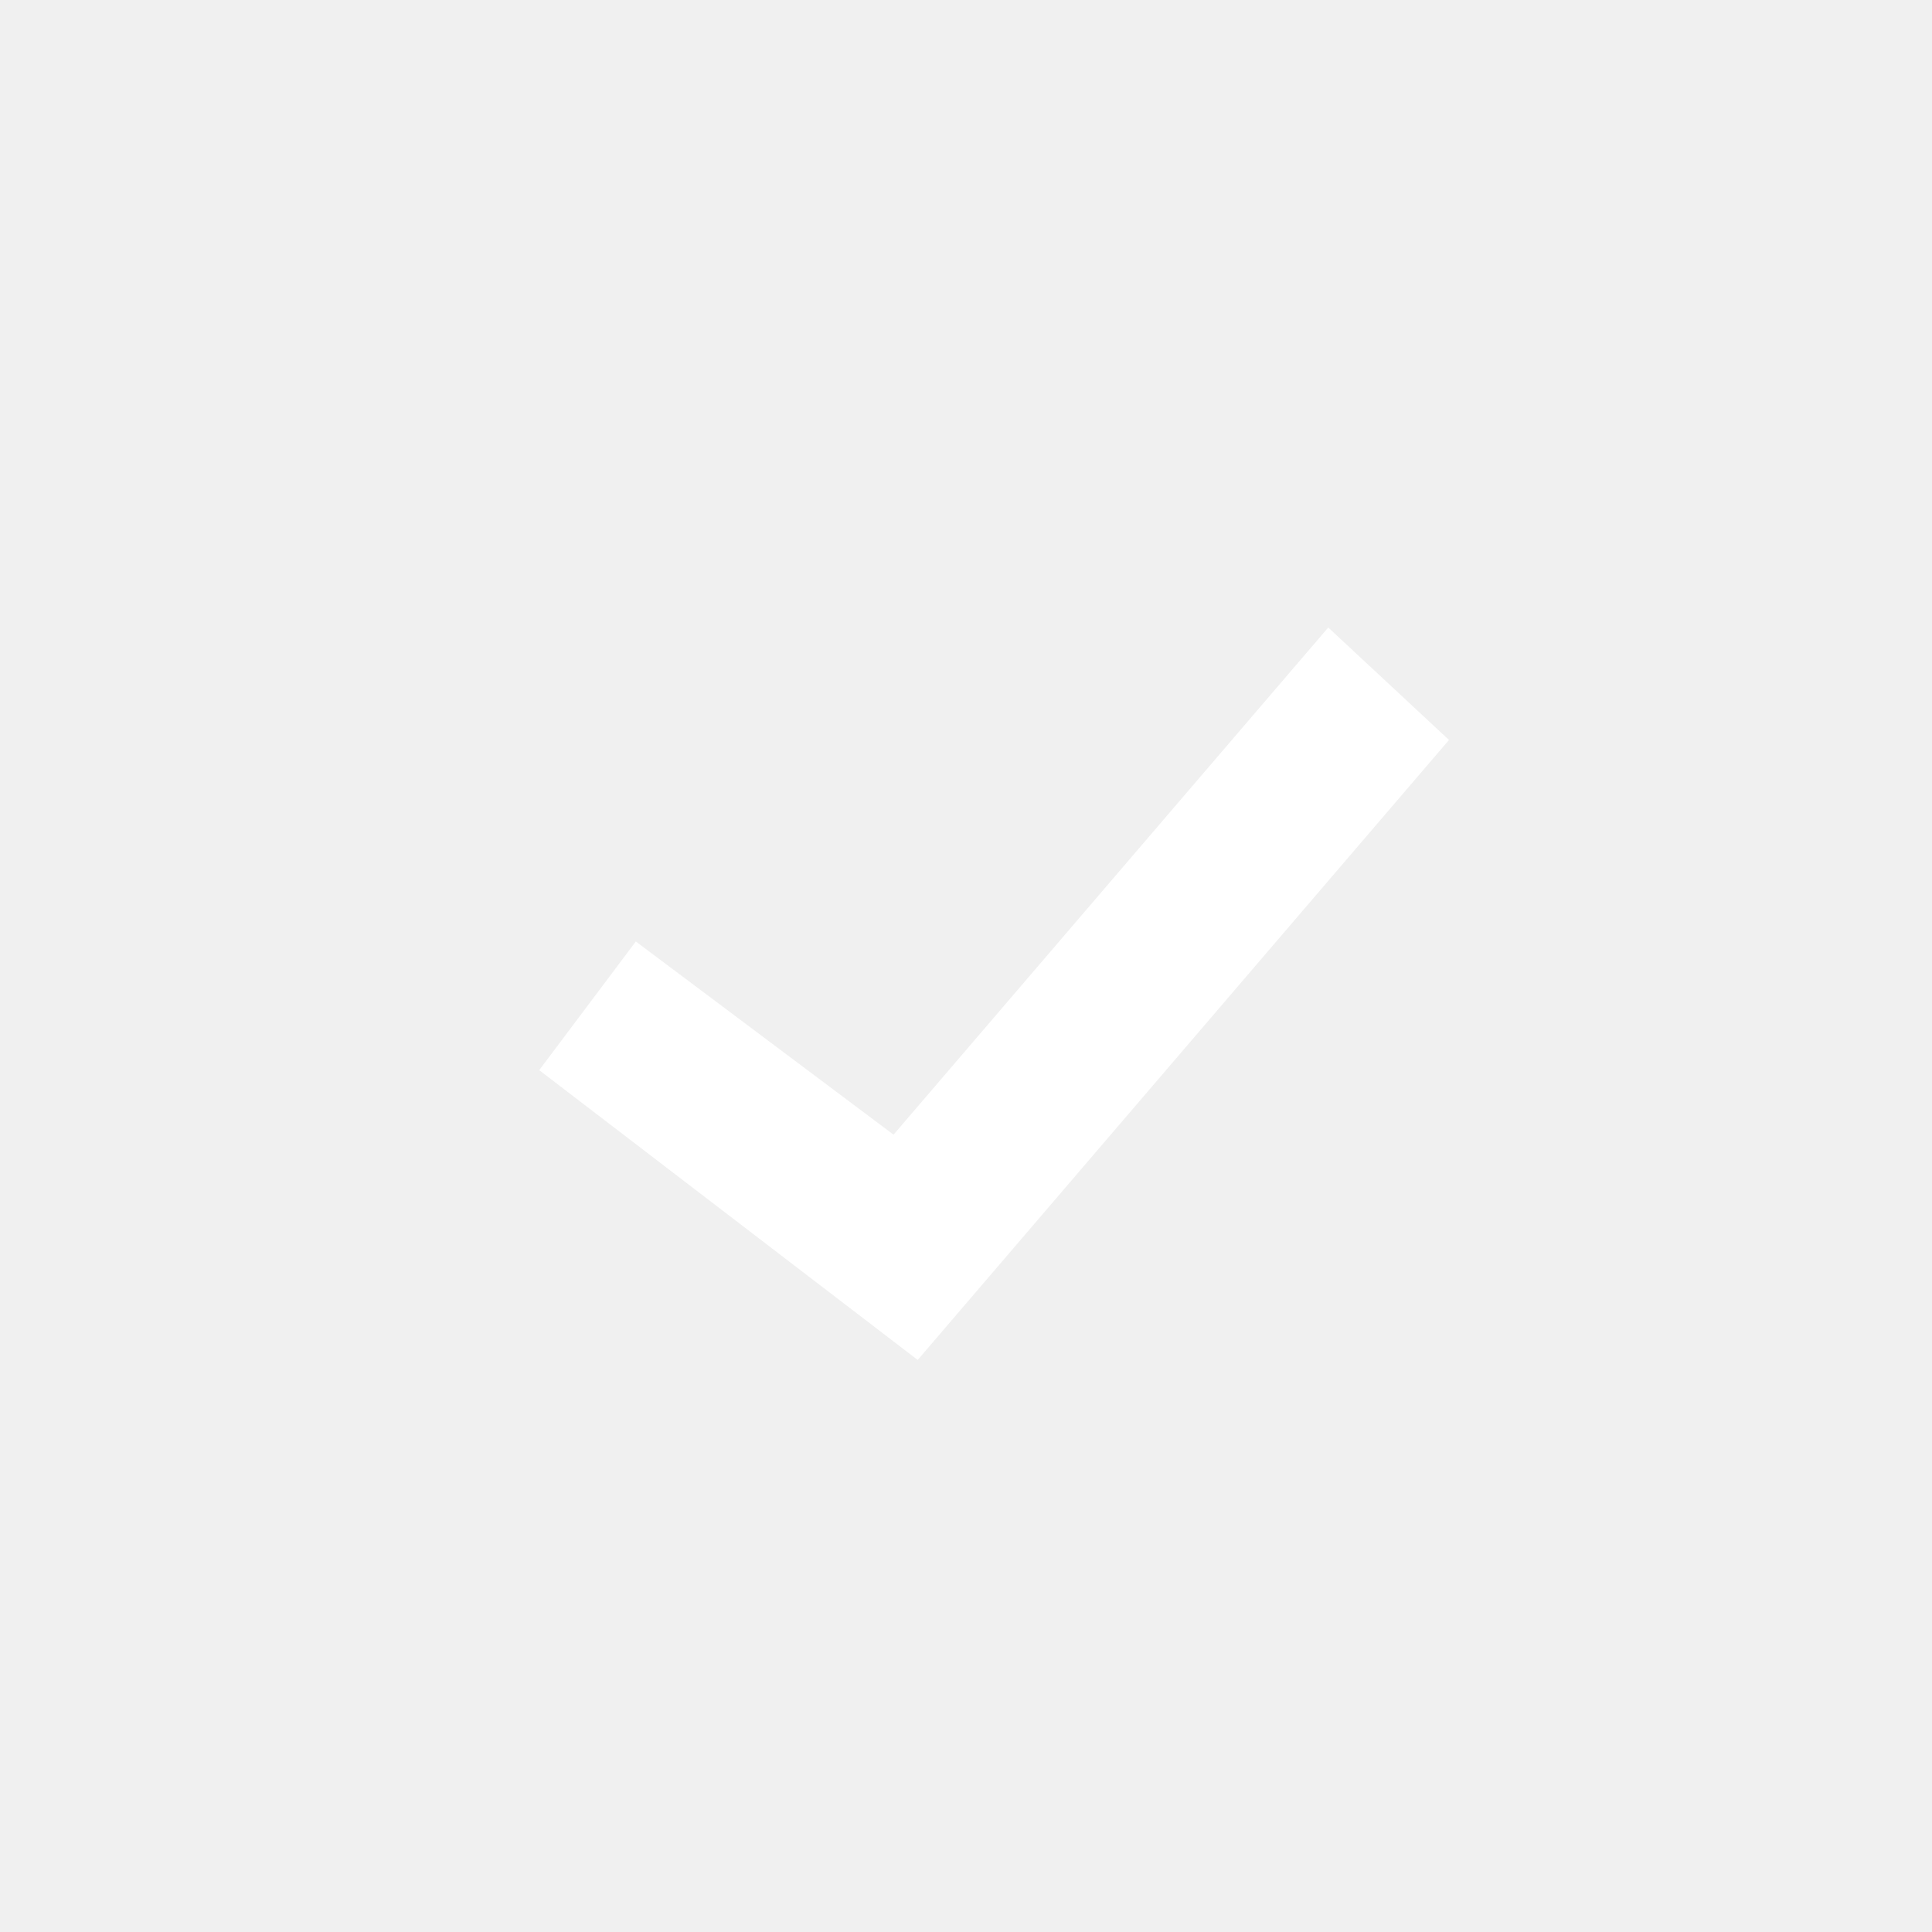
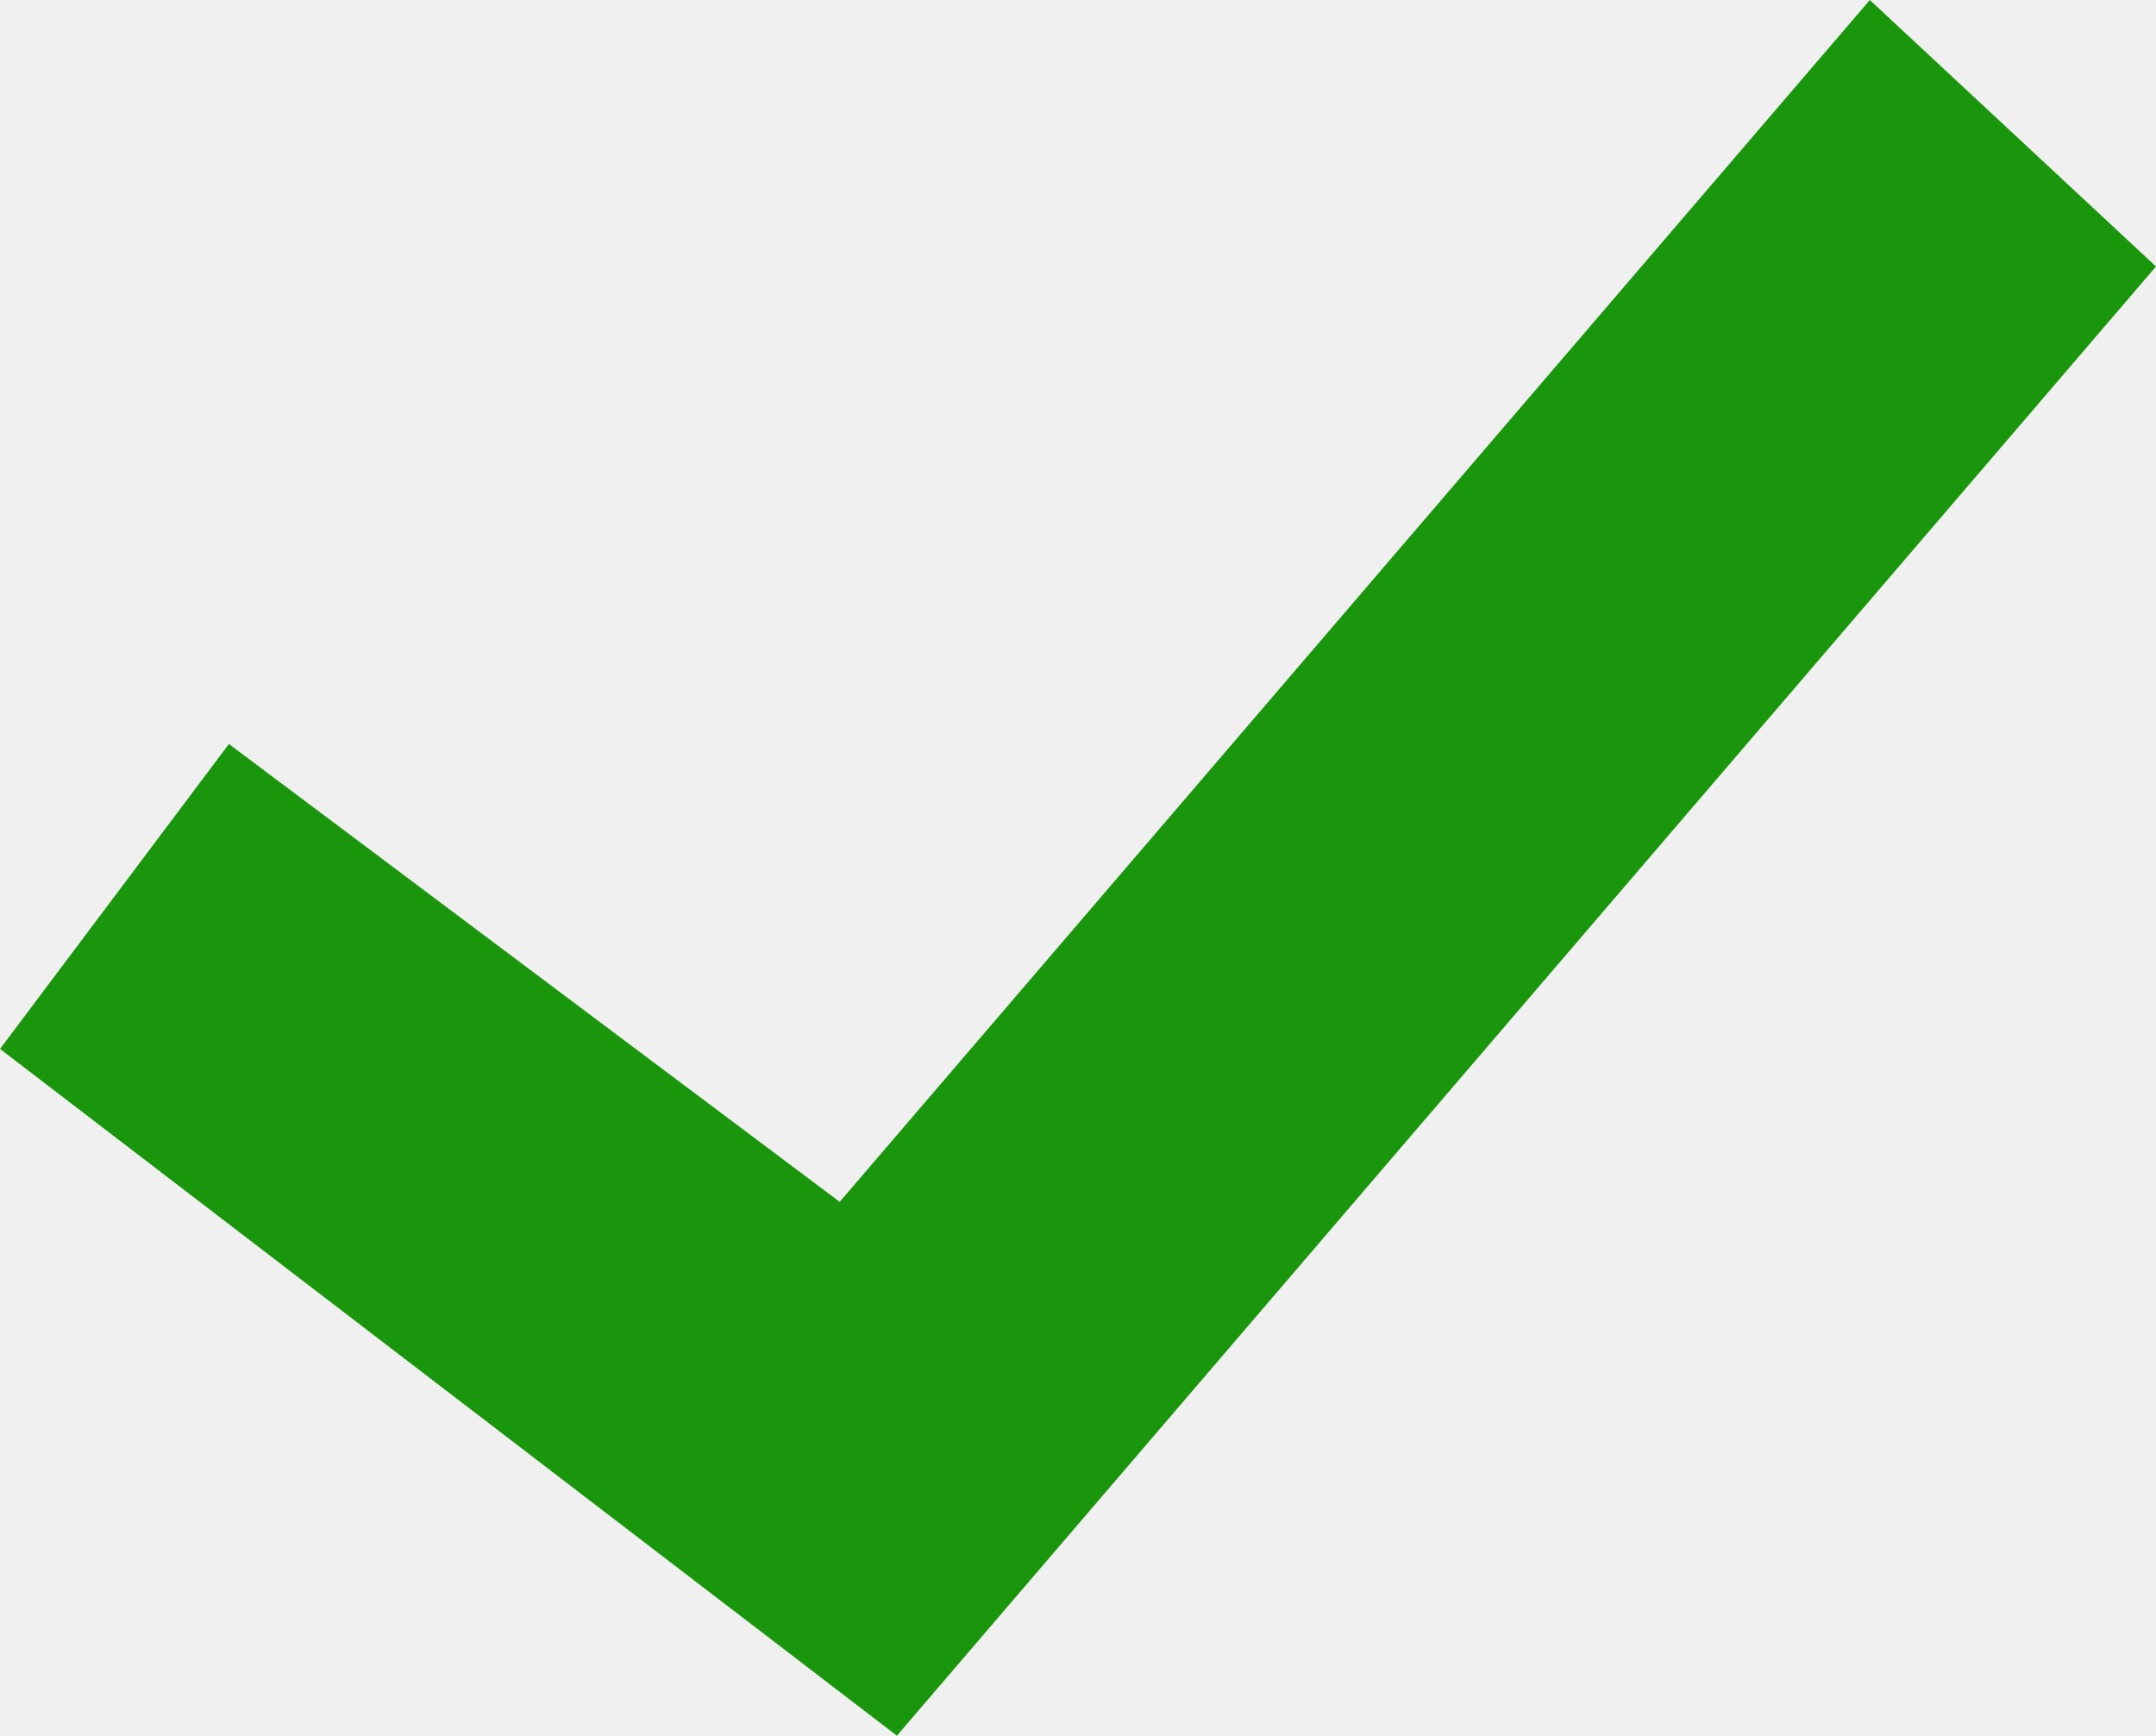
- <svg xmlns="http://www.w3.org/2000/svg" version="1.1" id="Capa_1" x="0px" y="0px" viewBox="-383 145 512 512" style="enable-background:new -383 145 512 512;" xml:space="preserve">
+ <svg xmlns="http://www.w3.org/2000/svg" version="1.1" id="Capa_1" x="0px" y="0px" viewBox="-41 482.8 241.1 194.1" style="enable-background:new -41 482.8 241.1 194.1;" xml:space="preserve">
  <style type="text/css">
- 	.st0{fill:#FFFFFF;}
+ 	.st0{fill:#1A960C;}
</style>
-   <polygon class="st0" points="-31,311.3 -146.2,445.7 -214.5,394.5 -240.1,428.6 -139.8,505.4 1,341.1 " />
+   <polygon class="st0" points="168.1,482.8 52.9,617.2 -15.4,566 -41,600.1 59.3,676.9 200.1,512.6 " />
</svg>
